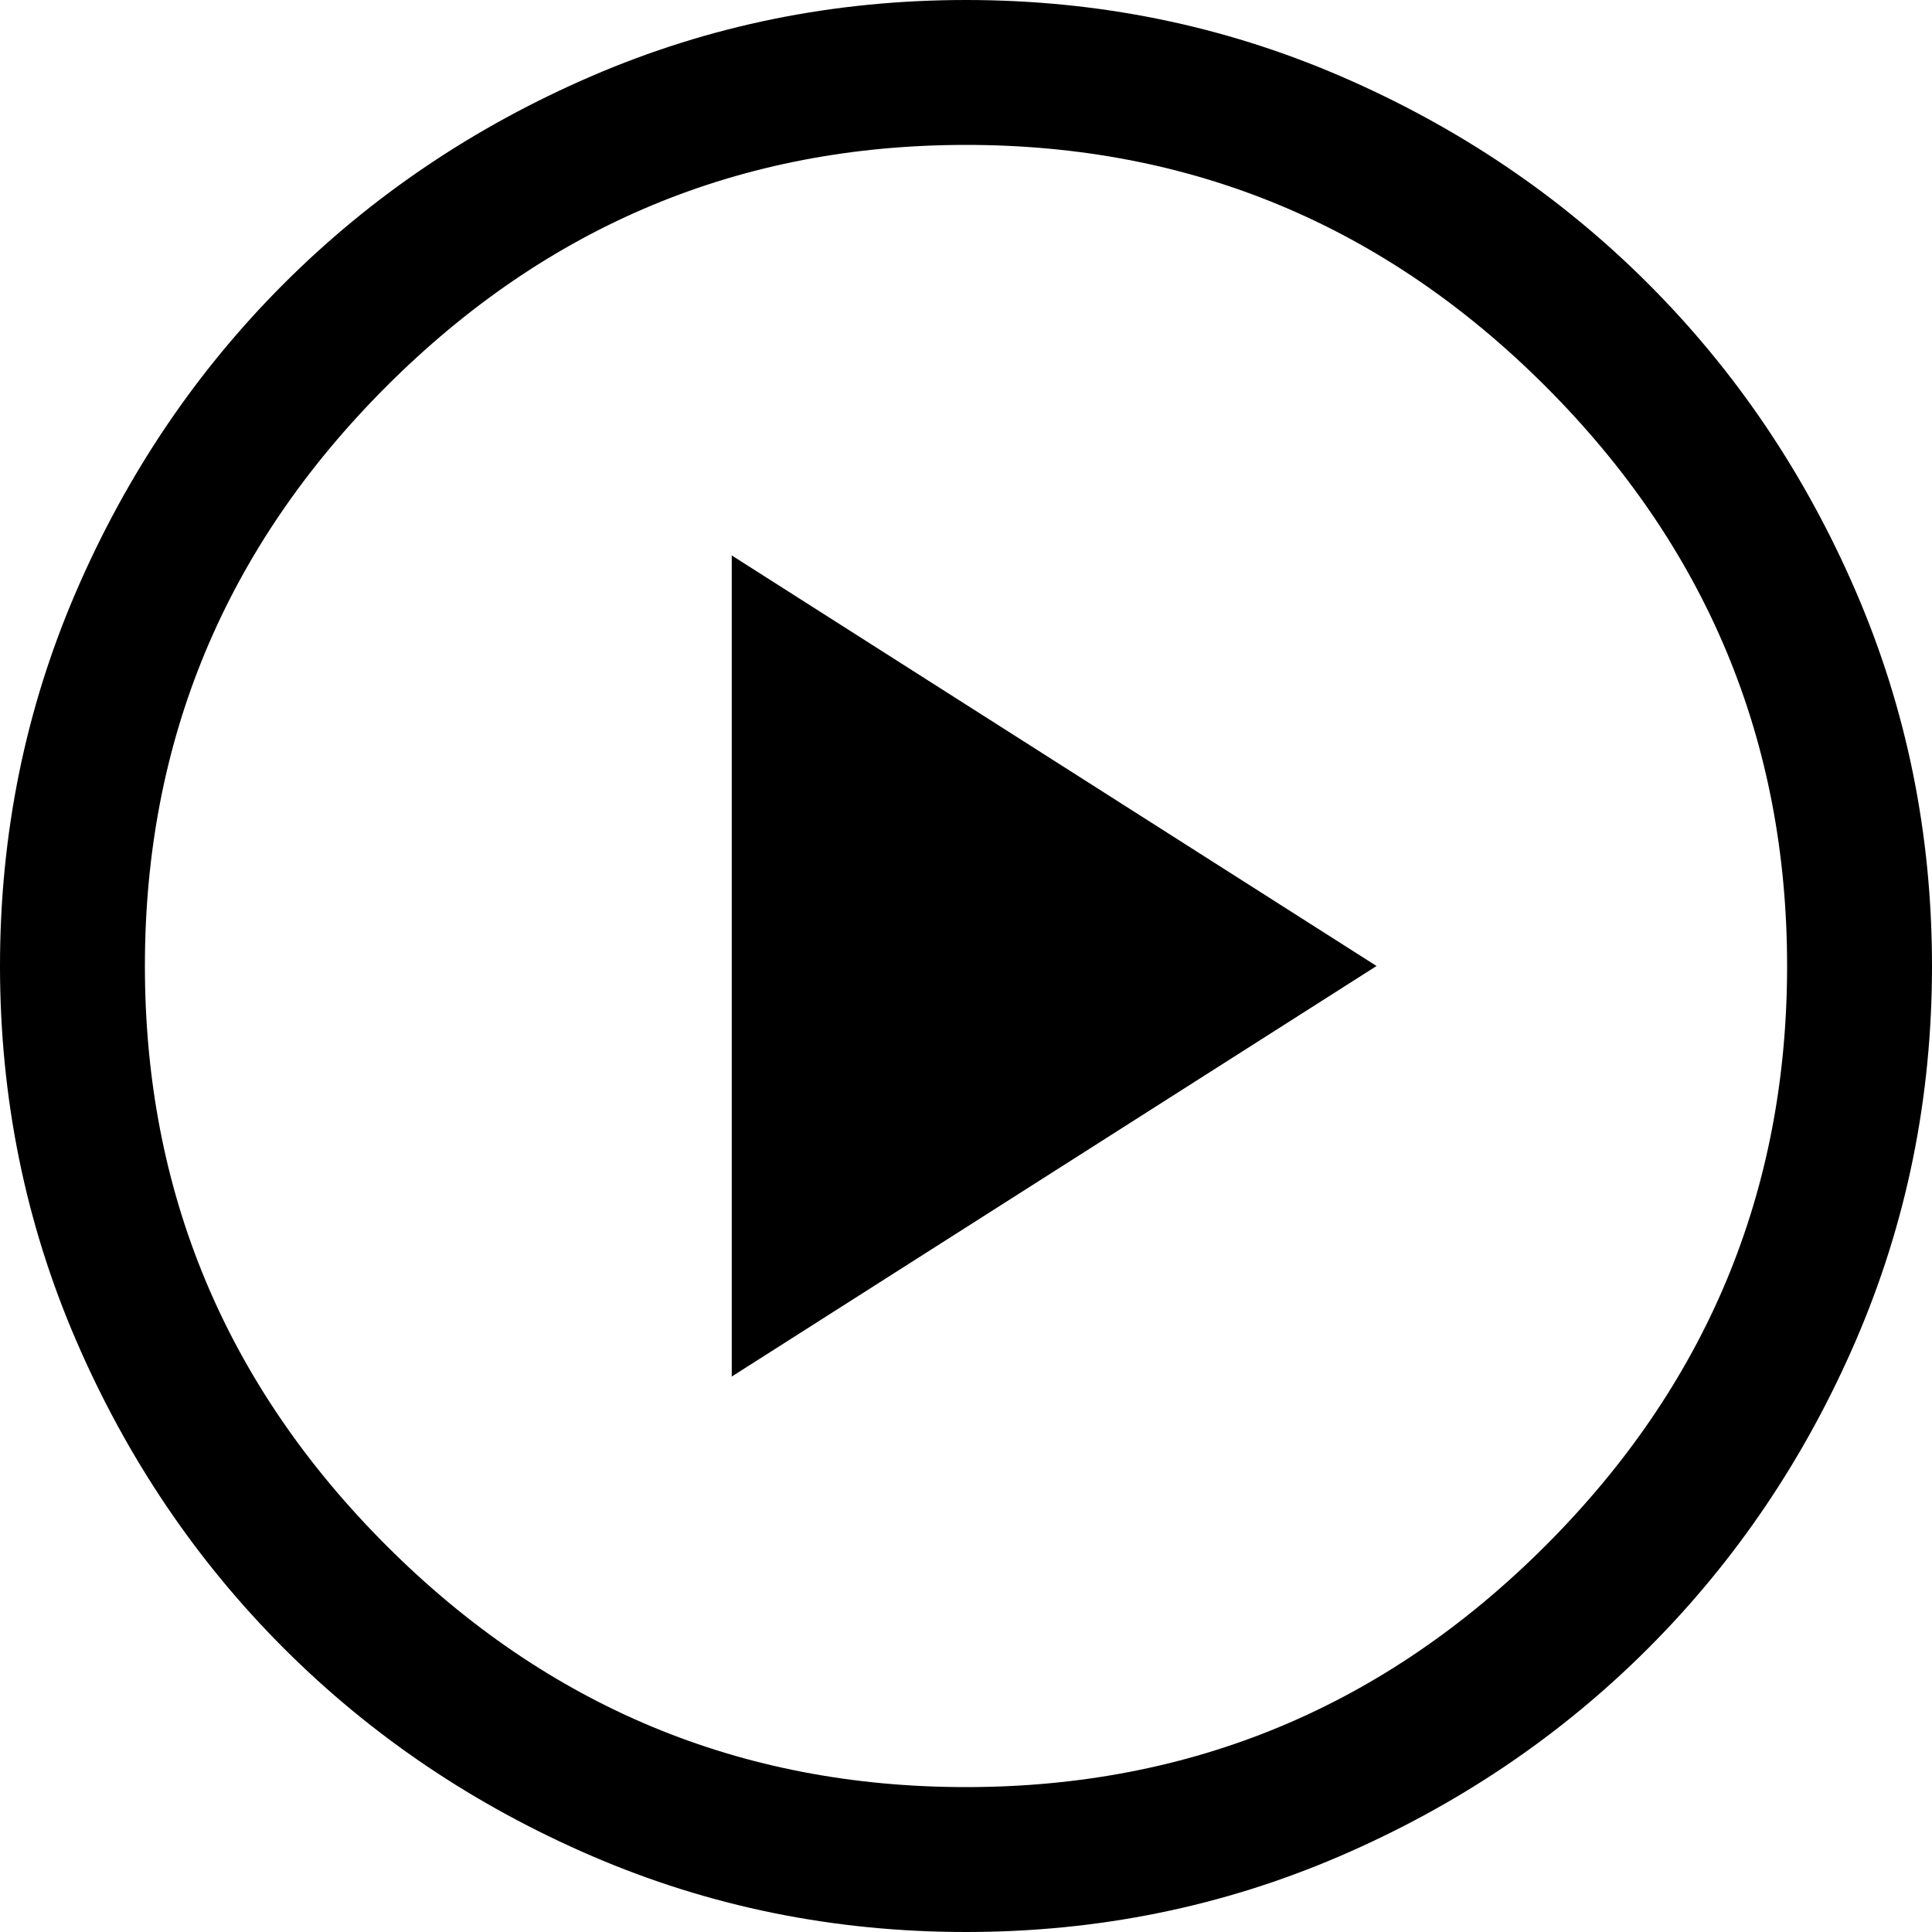
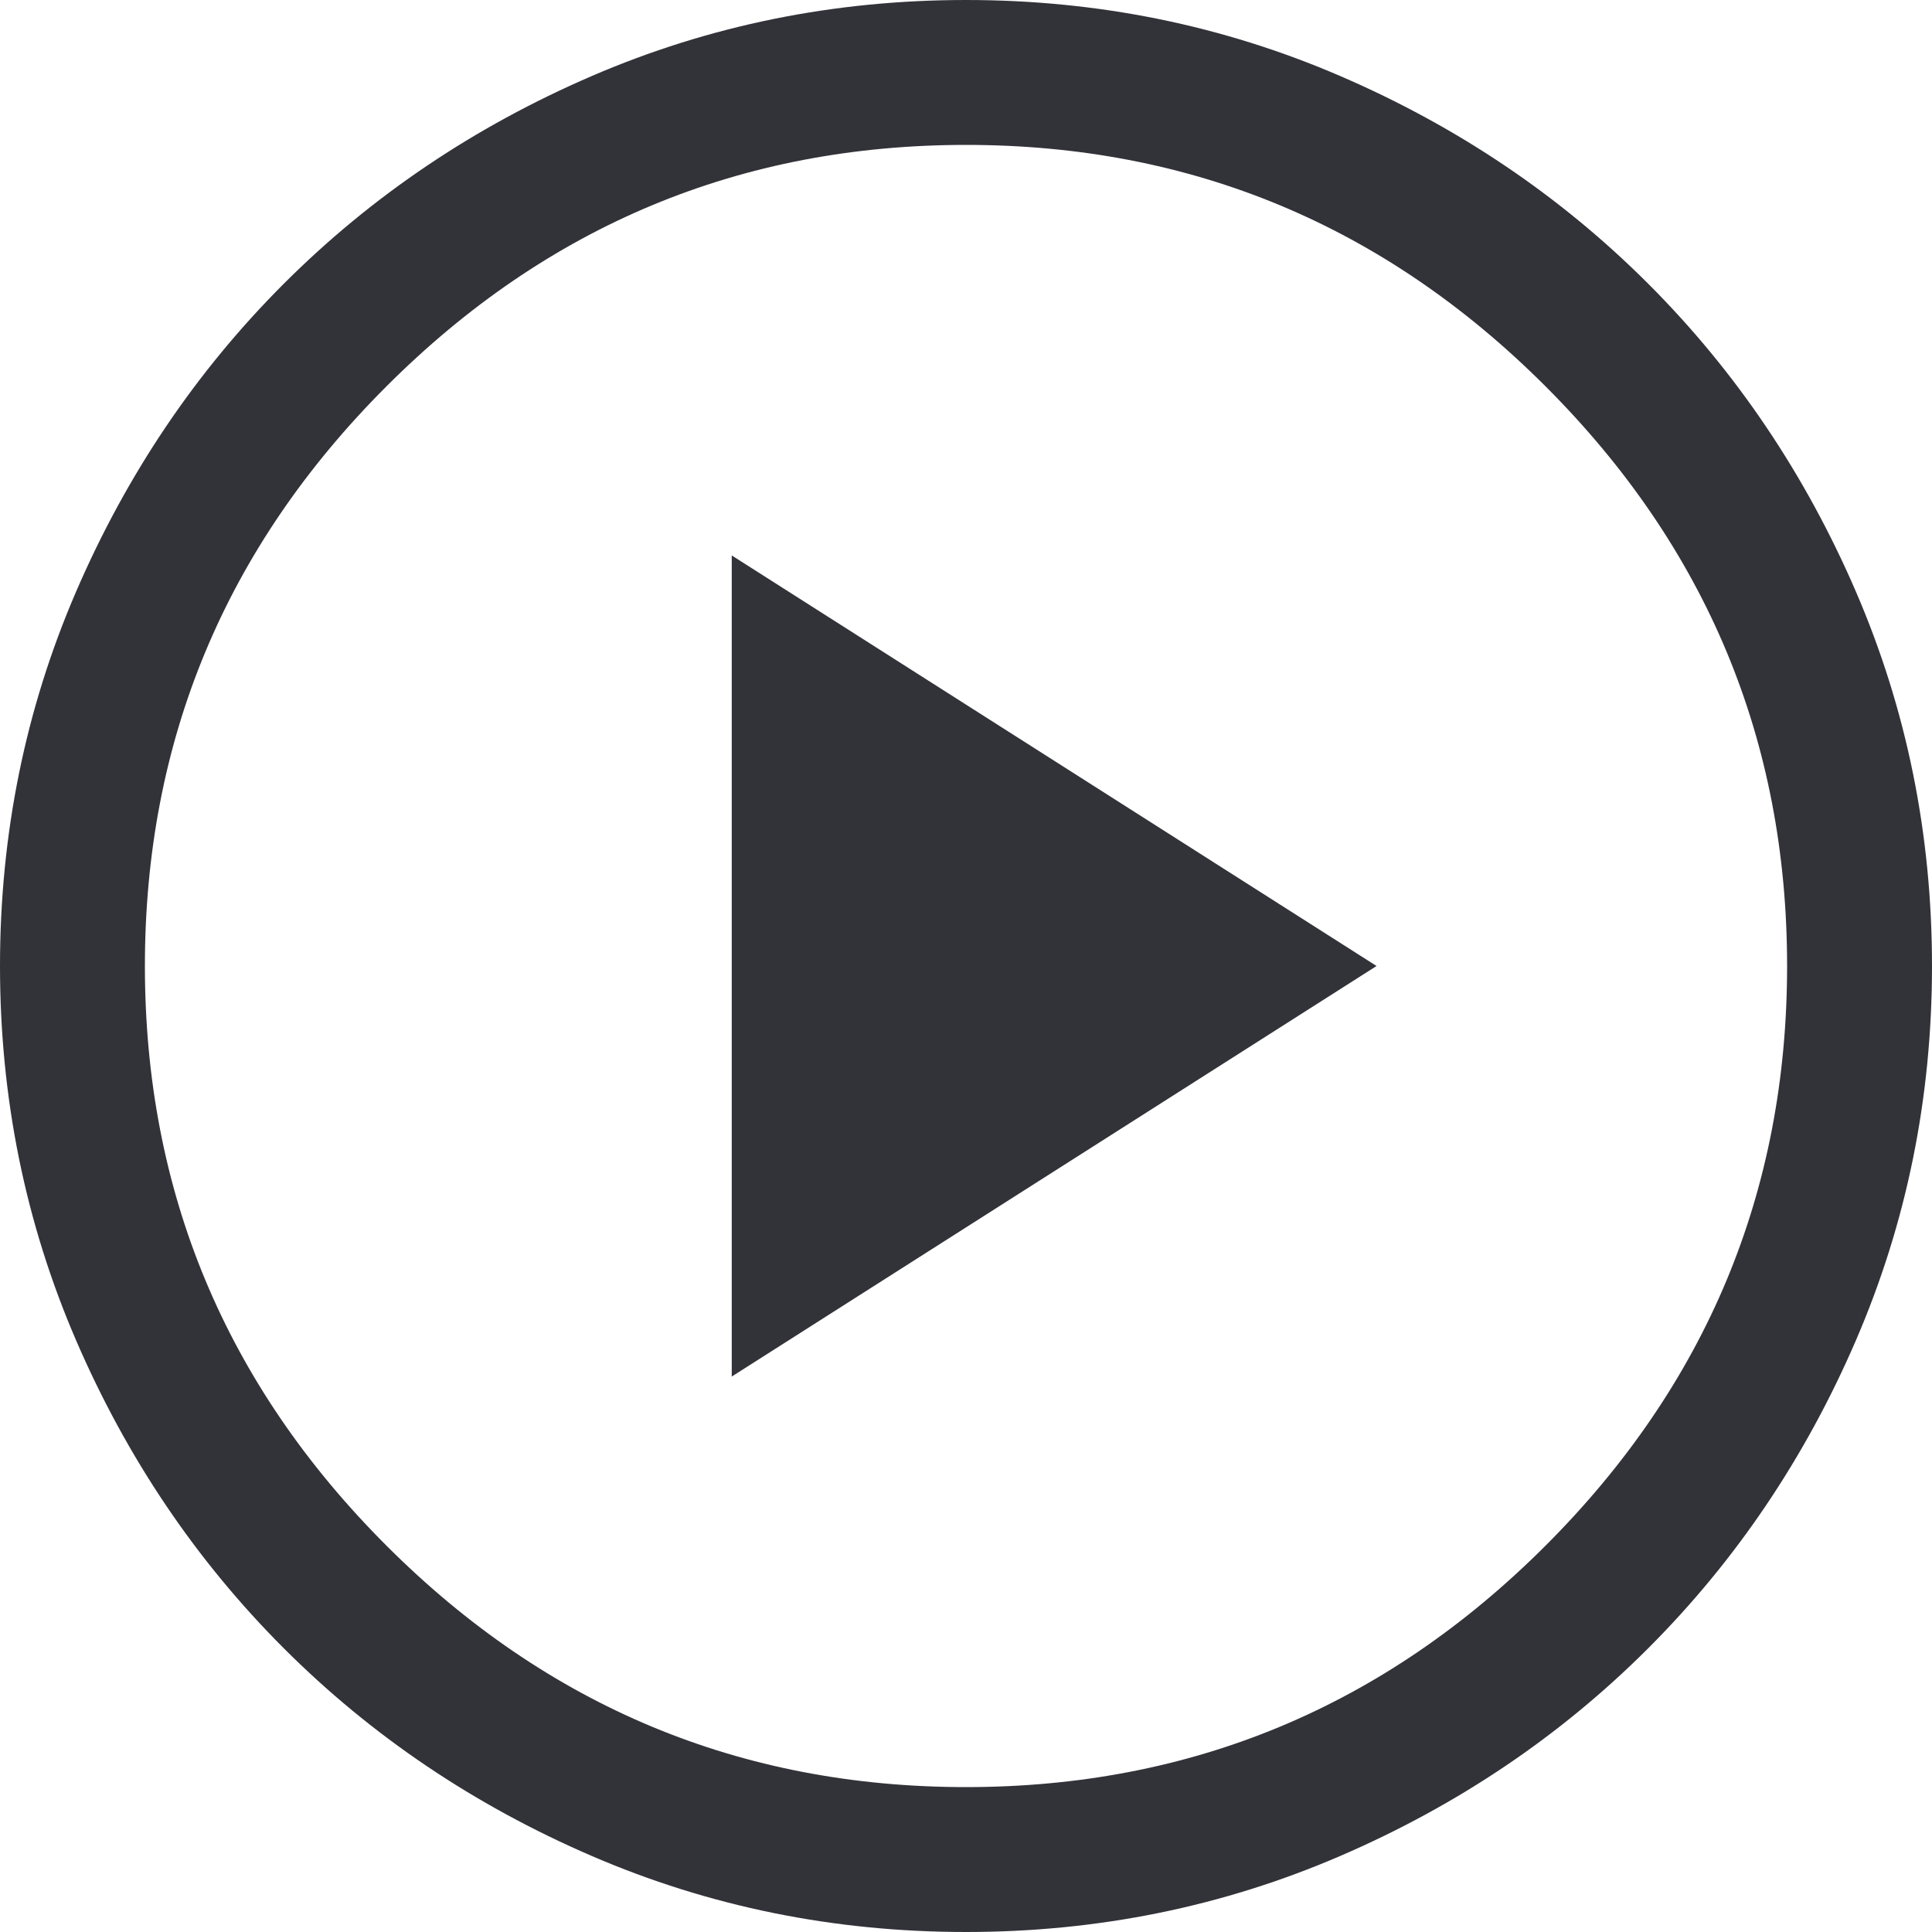
<svg xmlns="http://www.w3.org/2000/svg" width="48" height="48" viewBox="0 0 48 48" fill="none">
-   <path d="M18.18 34.2L34.2 24L18.18 13.8V34.2ZM24 48C20.72 48 17.62 47.37 14.7 46.11C11.78 44.85 9.23 43.13 7.05 40.95C4.87 38.77 3.15 36.22 1.89 33.3C0.63 30.38 0 27.28 0 24C0 20.72 0.63 17.62 1.89 14.7C3.15 11.78 4.87 9.23 7.05 7.05C9.23 4.87 11.78 3.15 14.7 1.89C17.62 0.63 20.72 0 24 0C27.28 0 30.38 0.63 33.3 1.89C36.22 3.15 38.77 4.87 40.95 7.05C43.13 9.23 44.85 11.78 46.11 14.7C47.37 17.62 48 20.72 48 24C48 27.28 47.37 30.38 46.11 33.3C44.85 36.22 43.13 38.77 40.95 40.95C38.77 43.13 36.22 44.85 33.3 46.11C30.38 47.37 27.28 48 24 48ZM24 44.4C29.6 44.4 34.4 42.4 38.4 38.4C42.4 34.4 44.4 29.6 44.4 24C44.4 18.4 42.4 13.6 38.4 9.6C34.4 5.6 29.6 3.6 24 3.6C18.4 3.6 13.6 5.6 9.6 9.6C5.6 13.6 3.6 18.4 3.6 24C3.6 29.6 5.6 34.4 9.6 38.4C13.6 42.4 18.4 44.4 24 44.4Z" fill="#000" />
+   <path d="M18.18 34.2L34.2 24L18.18 13.8V34.2ZM24 48C20.72 48 17.62 47.37 14.7 46.11C11.78 44.85 9.23 43.13 7.05 40.95C4.87 38.77 3.15 36.22 1.89 33.3C0.63 30.38 0 27.28 0 24C0 20.72 0.63 17.62 1.89 14.7C3.15 11.78 4.87 9.23 7.05 7.05C9.23 4.87 11.78 3.15 14.7 1.89C17.62 0.63 20.72 0 24 0C27.28 0 30.38 0.63 33.3 1.89C36.22 3.15 38.77 4.87 40.95 7.05C43.13 9.23 44.85 11.78 46.11 14.7C47.37 17.62 48 20.72 48 24C48 27.28 47.37 30.38 46.11 33.3C44.85 36.22 43.13 38.77 40.95 40.95C38.77 43.13 36.22 44.85 33.3 46.11C30.38 47.37 27.28 48 24 48ZM24 44.4C29.6 44.4 34.4 42.4 38.4 38.4C42.4 34.4 44.4 29.6 44.4 24C44.4 18.4 42.4 13.6 38.4 9.6C34.4 5.6 29.6 3.6 24 3.6C18.4 3.6 13.6 5.6 9.6 9.6C5.6 13.6 3.6 18.4 3.6 24C3.6 29.6 5.6 34.4 9.6 38.4C13.6 42.4 18.4 44.4 24 44.4Z" fill="#323239" />
</svg>
